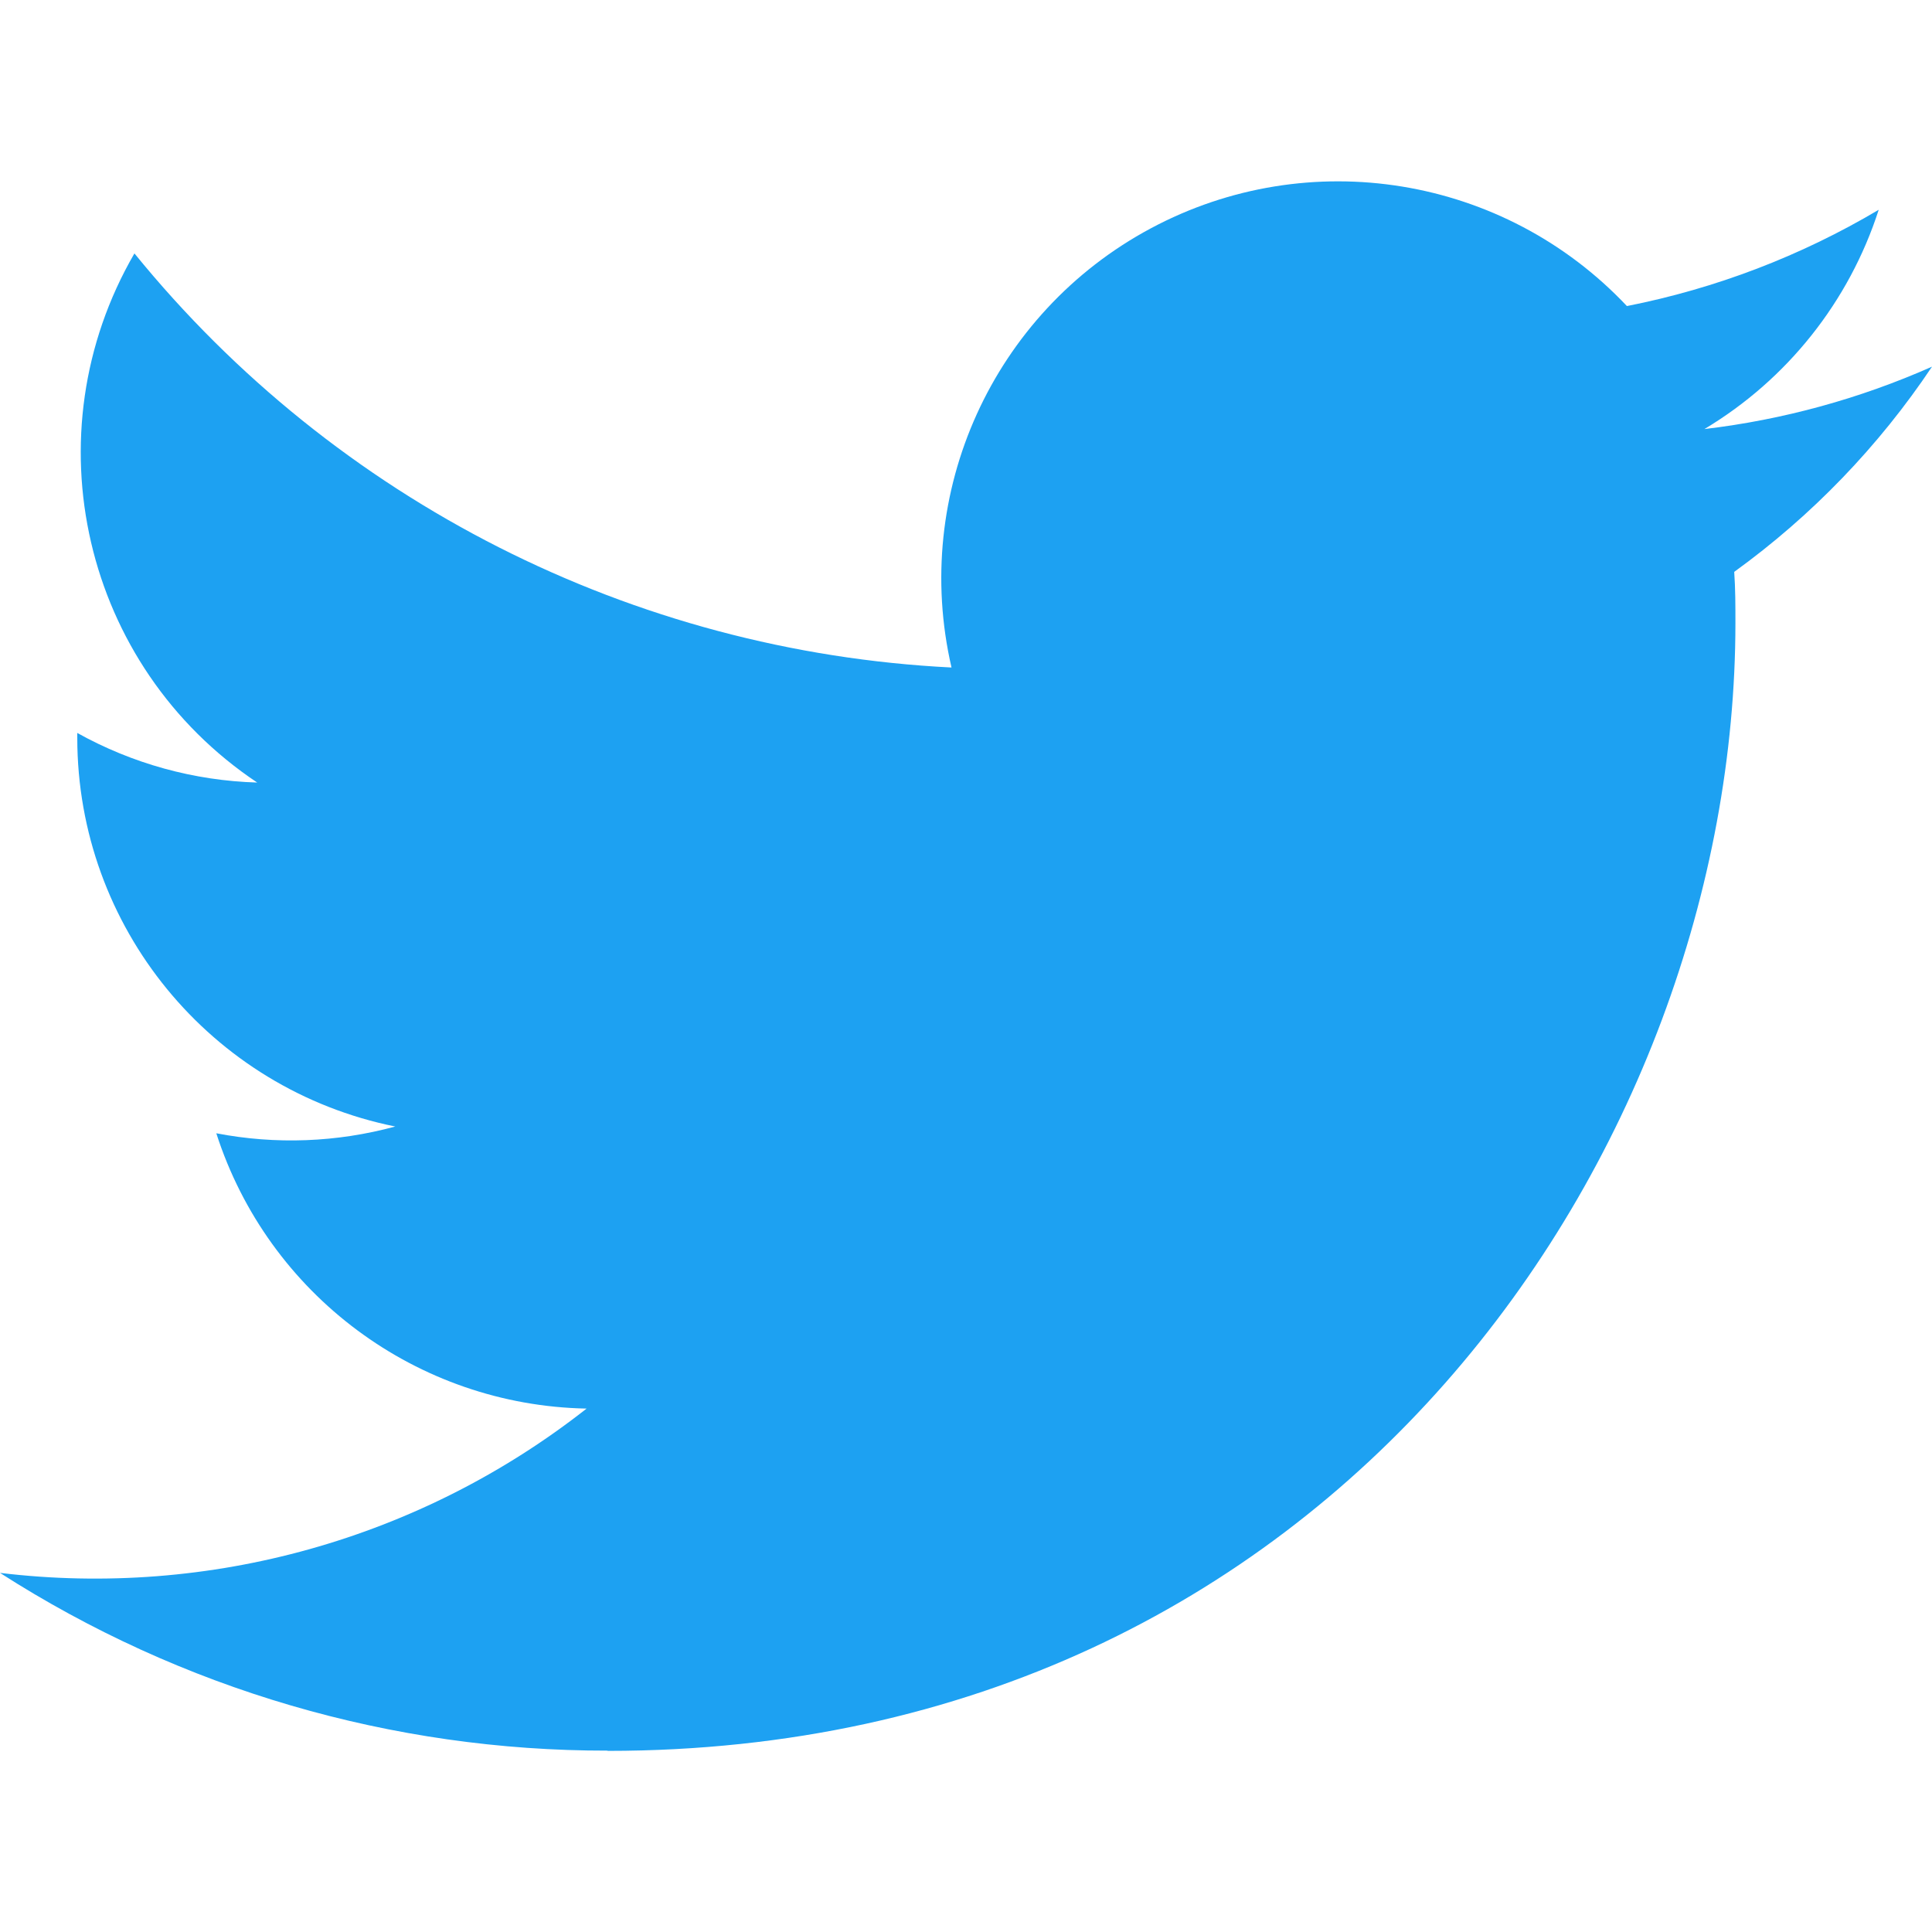
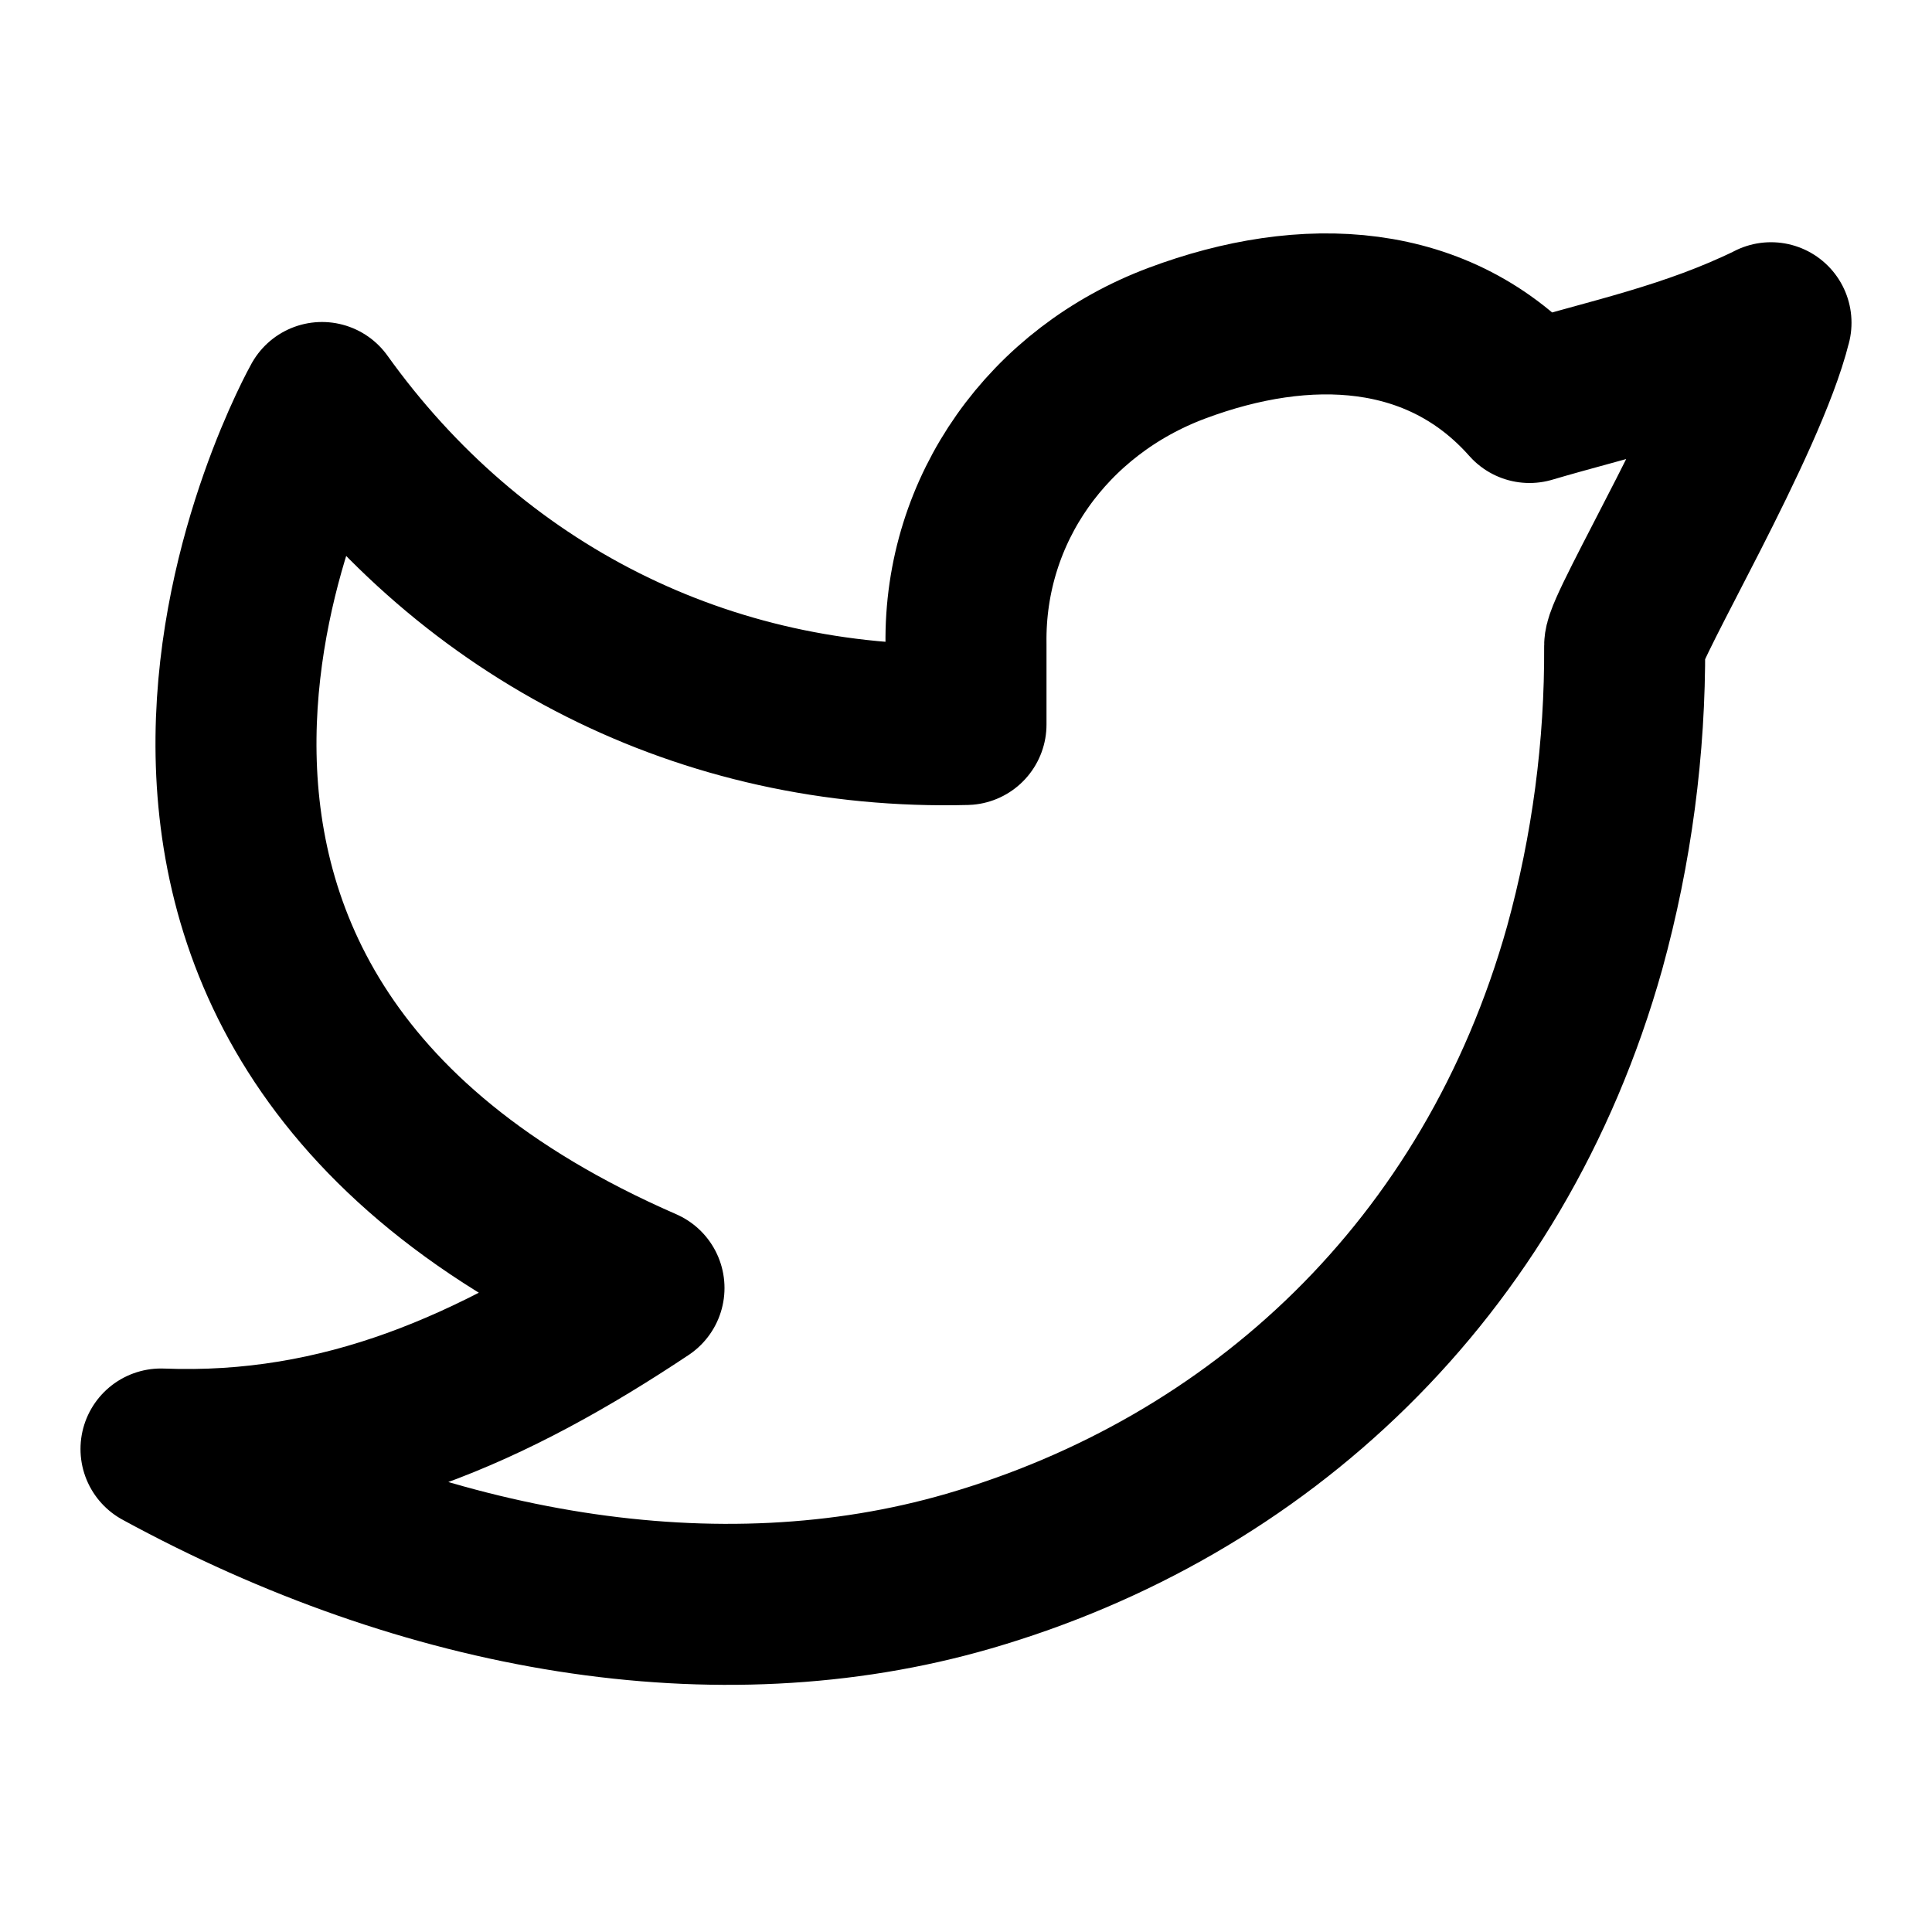
- <svg xmlns="http://www.w3.org/2000/svg" viewBox="0 0 24 24" width="20" height="20">
-   <path d="M21.543 7.104c.015.211.015.423.015.636 0 6.507-4.954 14.01-14.01 14.01v-.003A13.94 13.94 0 0 1 0 19.539a9.88 9.88 0 0 0 7.287-2.041 4.93 4.93 0 0 1-4.6-3.42 4.916 4.916 0 0 0 2.223-.084A4.926 4.926 0 0 1 .96 9.167v-.062a4.887 4.887 0 0 0 2.235.616A4.928 4.928 0 0 1 1.67 3.148a13.98 13.98 0 0 0 10.15 5.144 4.929 4.929 0 0 1 8.39-4.49 9.868 9.868 0 0 0 3.128-1.196 4.941 4.941 0 0 1-2.165 2.724A9.828 9.828 0 0 0 24 4.555a10.019 10.019 0 0 1-2.457 2.549z" fill="#1DA1F2" />
+ <svg xmlns="http://www.w3.org/2000/svg" class="icon icon-tabler icon-tabler-brand-twitter" width="24" height="24" viewBox="0 0 24 24" stroke-width="2" stroke="currentColor" fill="none" stroke-linecap="round" stroke-linejoin="round">
+   <path stroke="none" d="M0 0h24v24H0z" fill="none" />
+   <path d="M22 4.01c-1 .49 -1.98 .689 -3 .99c-1.121 -1.265 -2.783 -1.335 -4.38 -.737s-2.643 2.06 -2.62 3.737v1c-3.245 .083 -6.135 -1.395 -8 -4c0 0 -4.182 7.433 4 11c-1.872 1.247 -3.739 2.088 -6 2c3.308 1.803 6.913 2.423 10.034 1.517c3.58 -1.04 6.522 -3.723 7.651 -7.742a13.84 13.84 0 0 0 .497 -3.753c0 -.249 1.51 -2.772 1.818 -4.013z" />
</svg>
